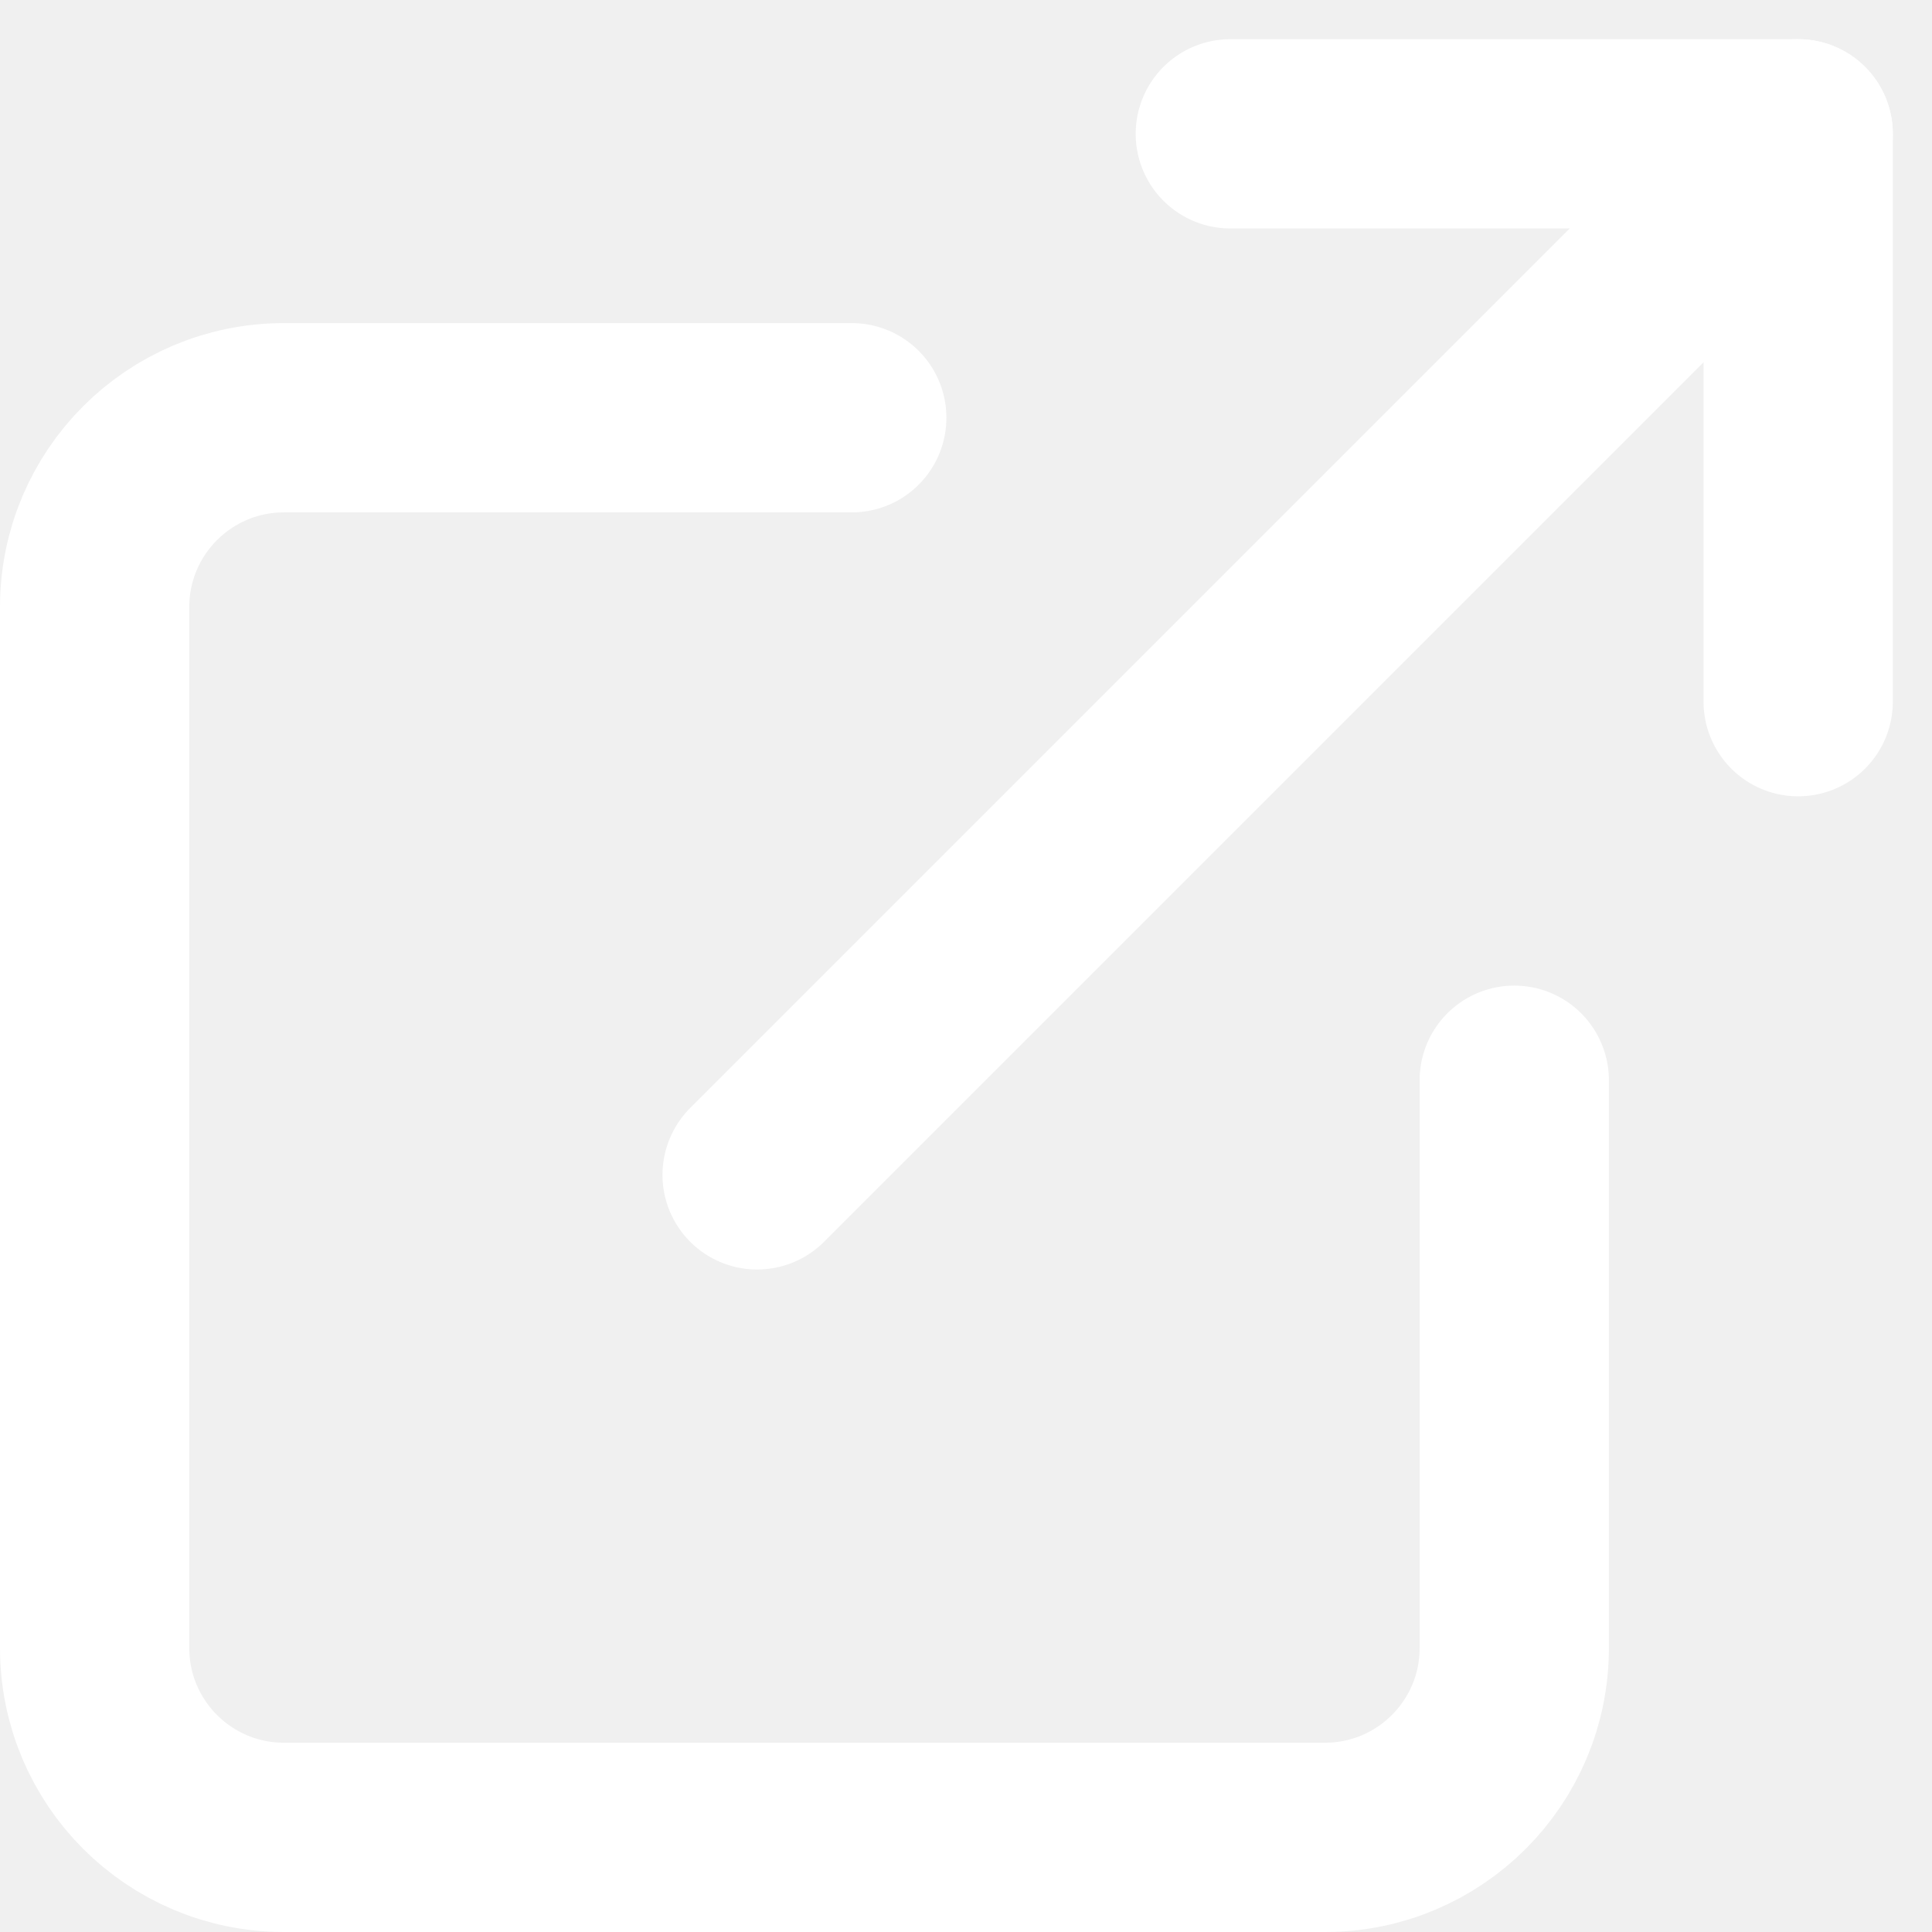
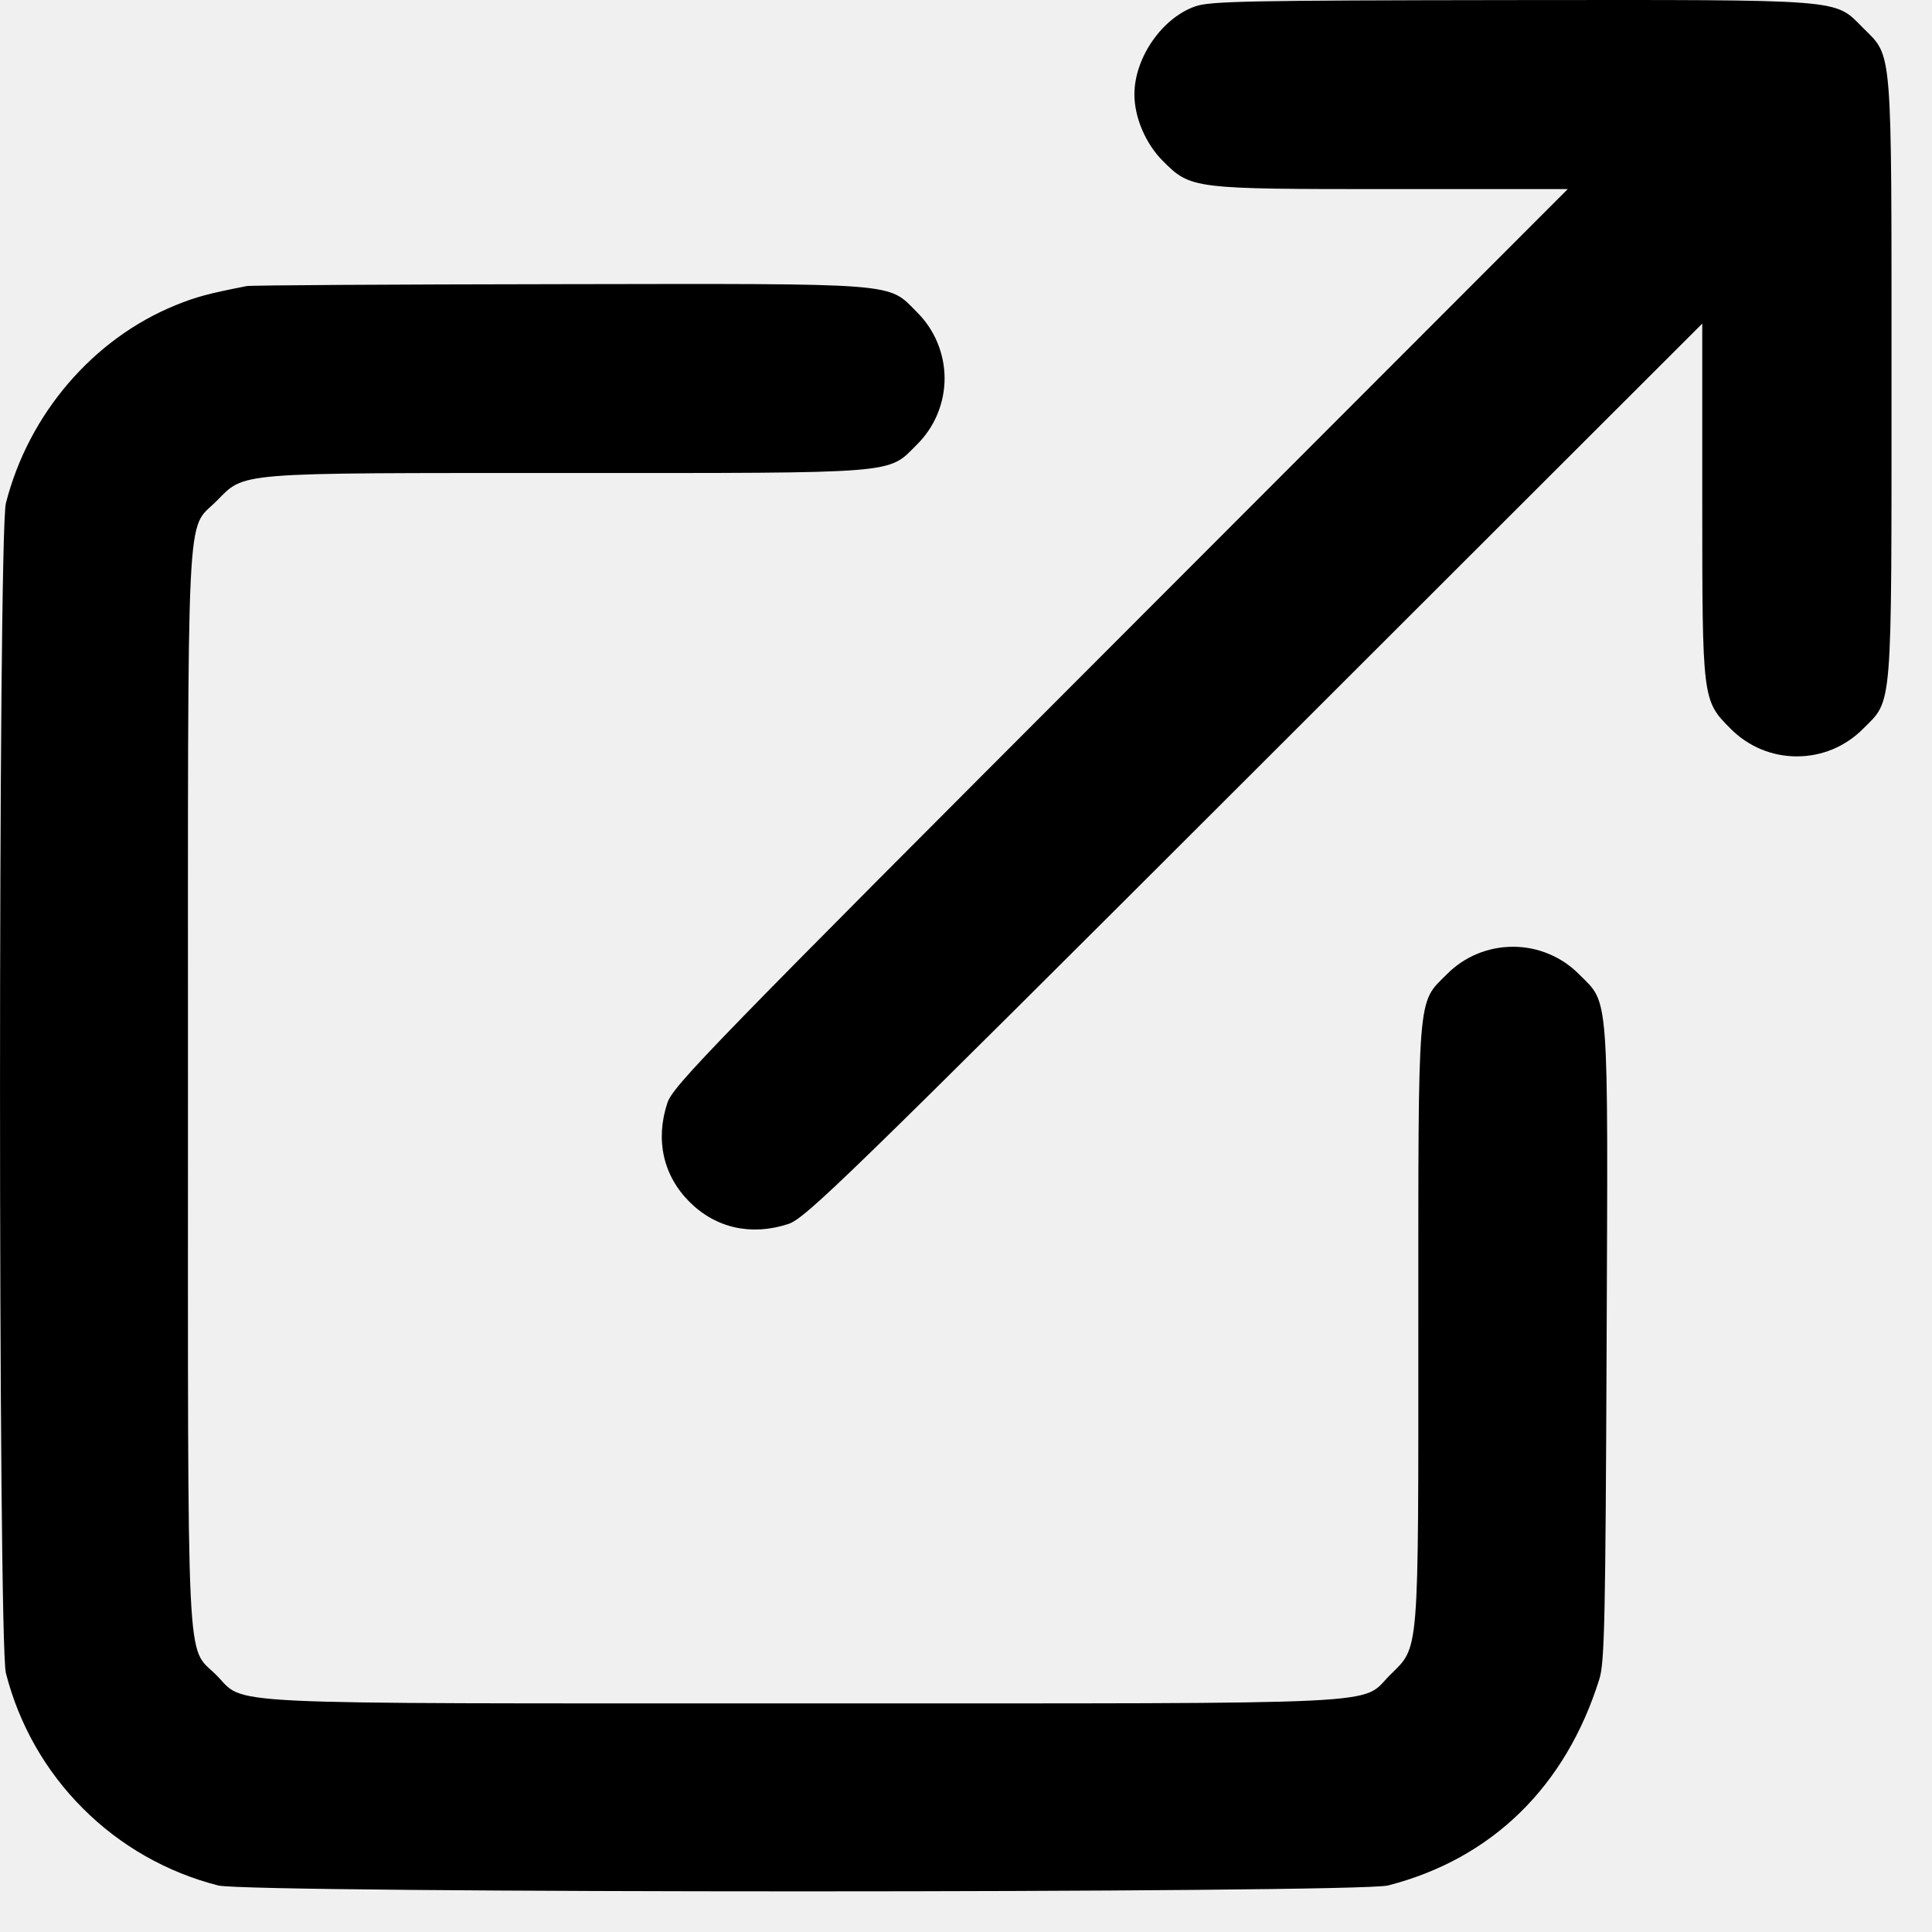
- <svg xmlns="http://www.w3.org/2000/svg" width="20.414" height="20.414" viewBox="0 0 20.414 20.414">
-   <g id="external_link" transform="translate(1 1.414)">
-     <path id="Path_45" data-name="Path 45" d="M19.5,16v6a2,2,0,0,1-2,2H6.5a2,2,0,0,1-2-2V11a2,2,0,0,1,2-2h6" transform="translate(-4.5 -6)" fill="none" stroke="#fff" stroke-linecap="round" stroke-linejoin="round" stroke-width="2" />
-     <path id="Path_46" data-name="Path 46" d="M22.5,4.5h6v6" transform="translate(-10.5 -4.5)" fill="none" stroke="#fff" stroke-linecap="round" stroke-linejoin="round" stroke-width="2" />
-     <path id="Path_47" data-name="Path 47" d="M15,15.5l11-11" transform="translate(-8 -4.5)" fill="none" stroke="#fff" stroke-linecap="round" stroke-linejoin="round" stroke-width="2" />
+ <svg xmlns="http://www.w3.org/2000/svg" width="24" height="24" viewBox="0 0 24 24" fill="none">
+   <g clip-path="url(#clip0_3:32)">
+     <path fill-rule="evenodd" clip-rule="evenodd" d="M14.848 0.079C14.434 0.224 14.092 0.719 14.092 1.173C14.092 1.458 14.232 1.786 14.443 1.997C14.794 2.348 14.803 2.349 17.286 2.349H19.475L13.92 7.91C8.819 13.017 8.359 13.489 8.29 13.702C8.139 14.161 8.238 14.603 8.565 14.93C8.892 15.257 9.334 15.355 9.792 15.205C10.005 15.135 10.478 14.676 15.585 9.575L21.146 4.02V6.209C21.146 8.692 21.147 8.701 21.497 9.051C21.605 9.161 21.733 9.247 21.875 9.307C22.016 9.366 22.168 9.396 22.321 9.396C22.475 9.396 22.627 9.366 22.768 9.307C22.91 9.247 23.038 9.161 23.146 9.051C23.512 8.686 23.497 8.867 23.497 4.7C23.497 0.534 23.512 0.715 23.146 0.349C22.779 -0.018 22.965 -0.002 18.774 0.001C15.533 0.005 15.029 0.014 14.848 0.079ZM3.064 3.554C2.584 3.648 2.437 3.688 2.182 3.791C1.156 4.209 0.355 5.142 0.073 6.252C-0.024 6.638 -0.024 20.398 0.073 20.783C0.235 21.42 0.565 22.001 1.03 22.465C1.494 22.93 2.075 23.26 2.711 23.422C3.098 23.52 16.858 23.519 17.243 23.422C18.534 23.09 19.452 22.193 19.869 20.854C19.933 20.651 19.944 20.087 19.958 16.698C19.976 12.269 19.991 12.478 19.62 12.107C19.512 11.997 19.384 11.91 19.242 11.851C19.101 11.791 18.949 11.761 18.795 11.761C18.642 11.761 18.49 11.791 18.348 11.85C18.206 11.909 18.078 11.996 17.97 12.106C17.604 12.471 17.619 12.29 17.619 16.457C17.619 20.623 17.634 20.442 17.267 20.808C16.89 21.185 17.434 21.16 9.977 21.16C2.52 21.16 3.064 21.185 2.687 20.808C2.309 20.431 2.335 20.975 2.335 13.518C2.335 6.06 2.309 6.605 2.687 6.227C3.052 5.861 2.871 5.876 7.038 5.876C11.204 5.876 11.023 5.891 11.389 5.524C11.498 5.417 11.585 5.288 11.644 5.147C11.703 5.005 11.734 4.854 11.734 4.7C11.734 4.547 11.703 4.395 11.644 4.254C11.585 4.112 11.498 3.984 11.389 3.876C11.022 3.508 11.217 3.523 6.947 3.53C4.863 3.533 3.116 3.543 3.064 3.554" fill="black" />
  </g>
+   <defs>
+     <clipPath id="clip0_3:32">
+       <rect width="24" height="24" fill="white" />
+     </clipPath>
+   </defs>
</svg>
